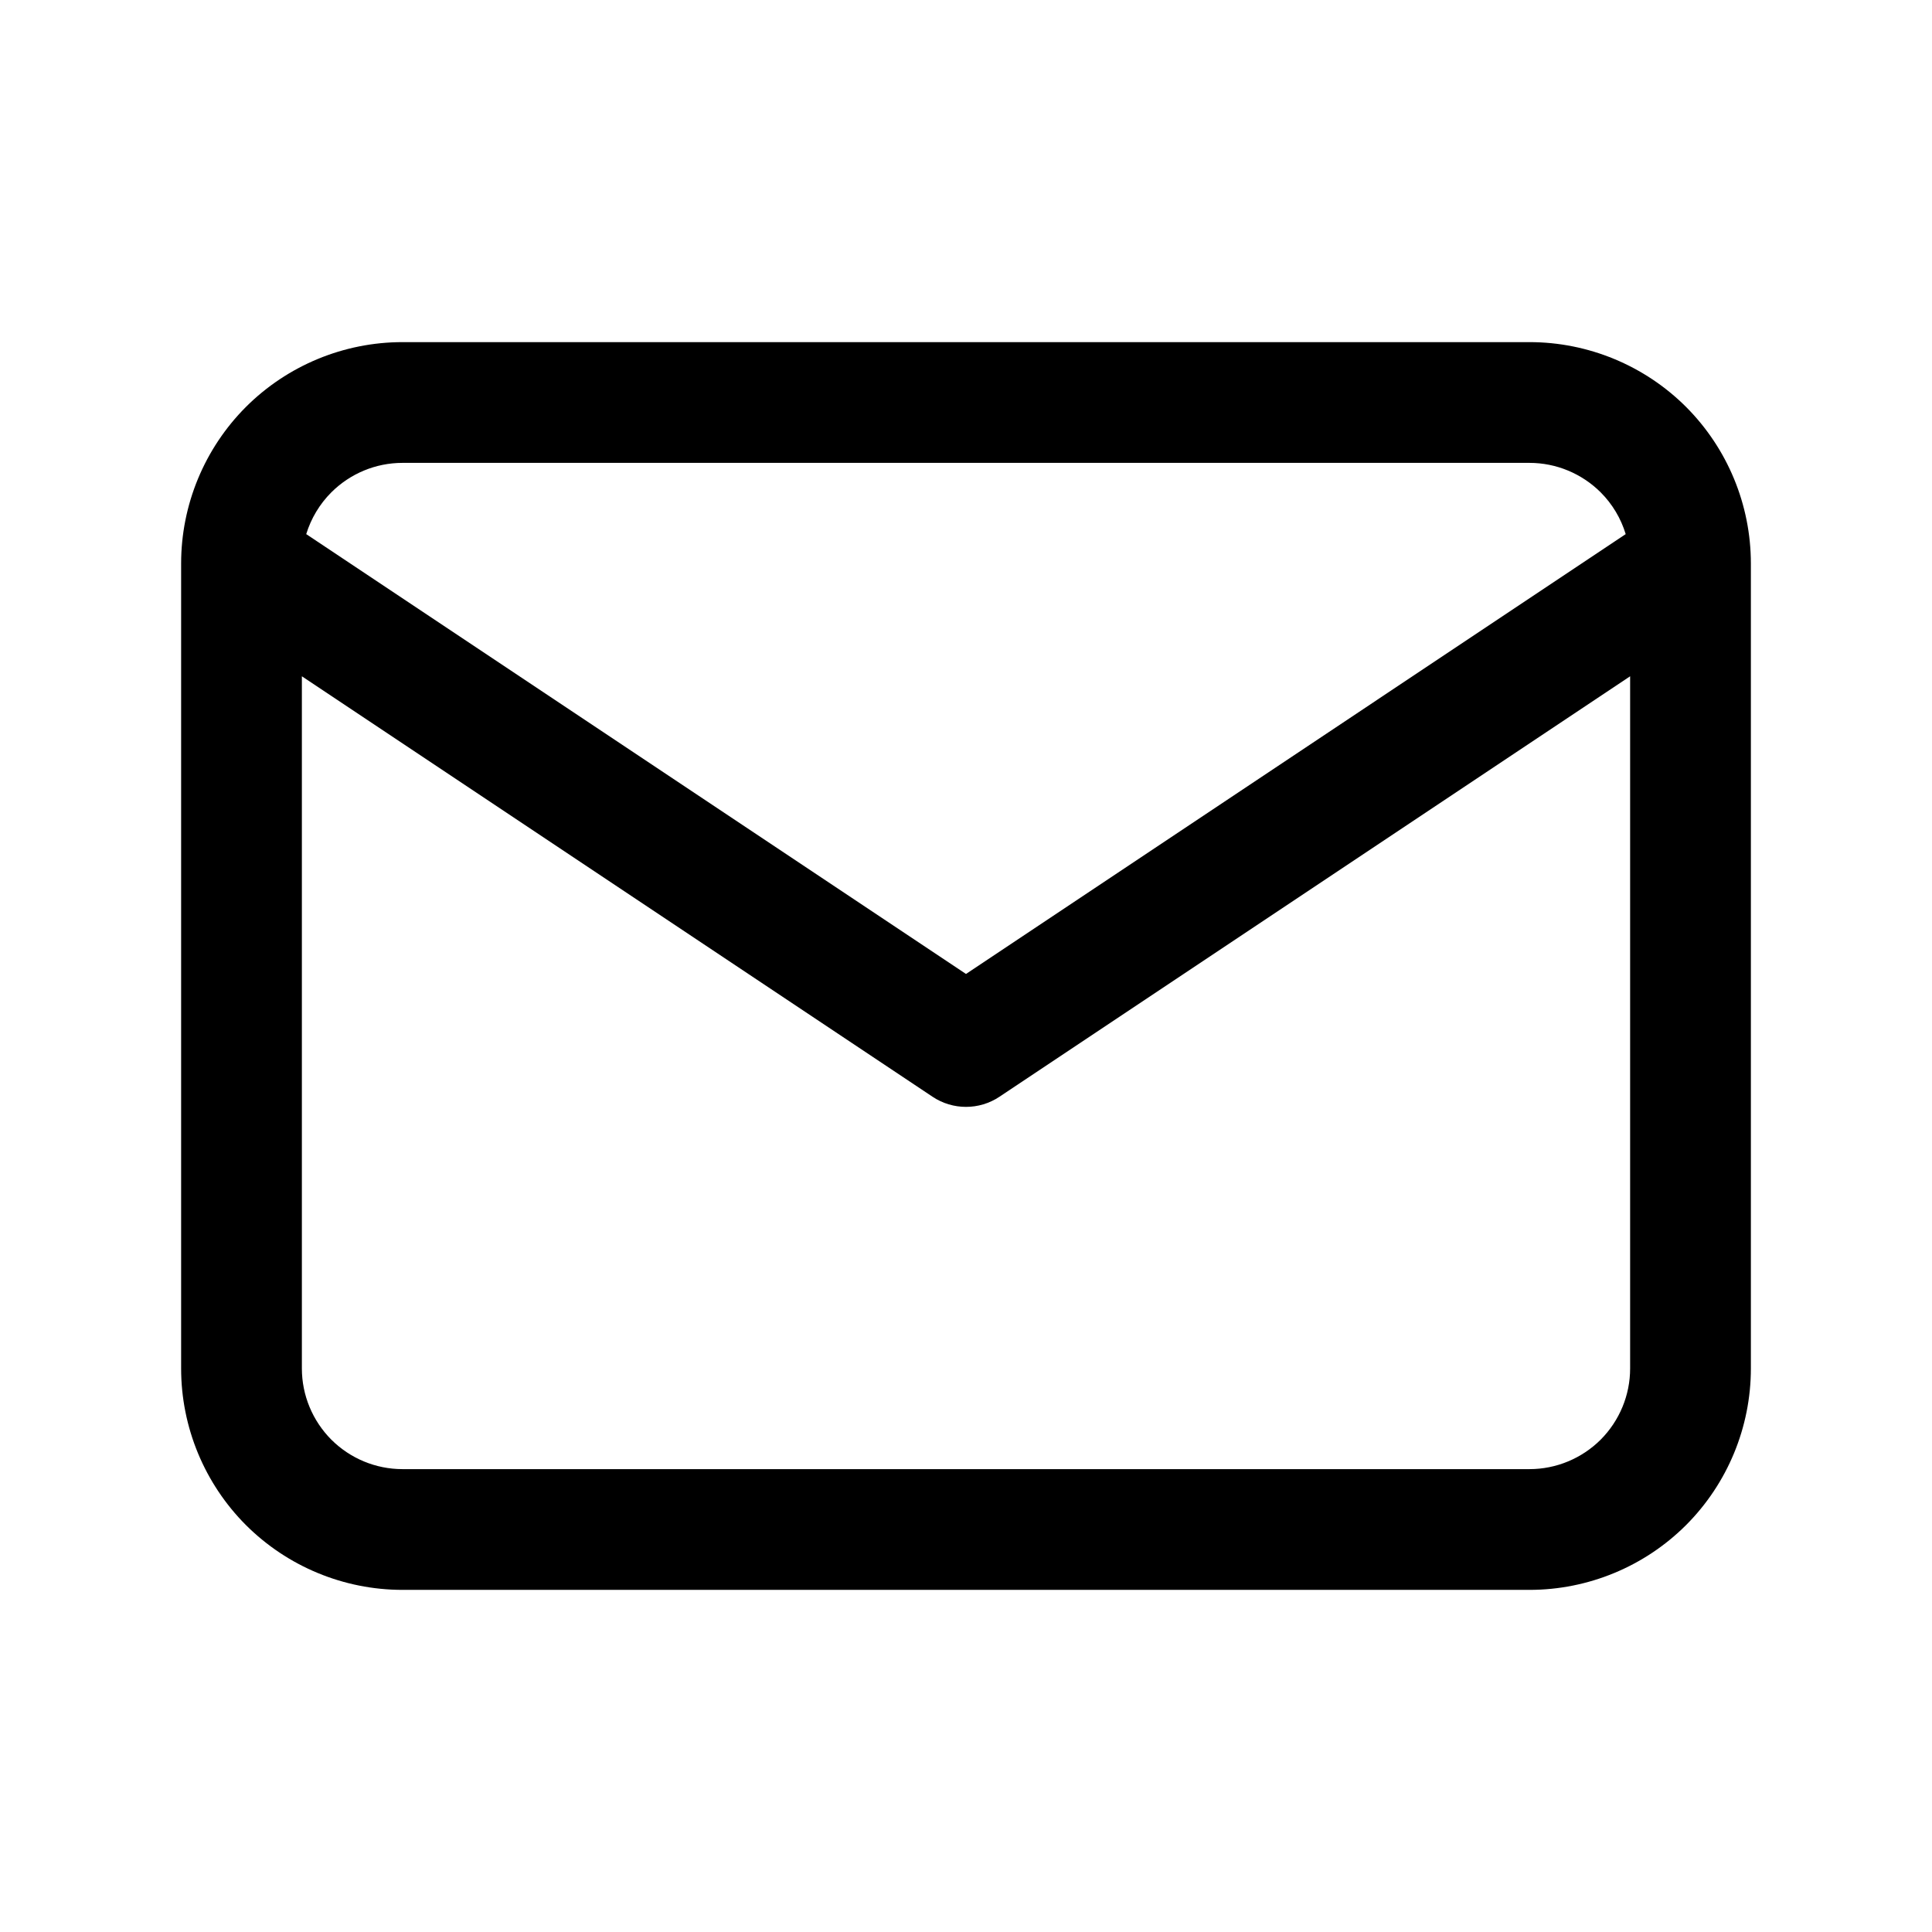
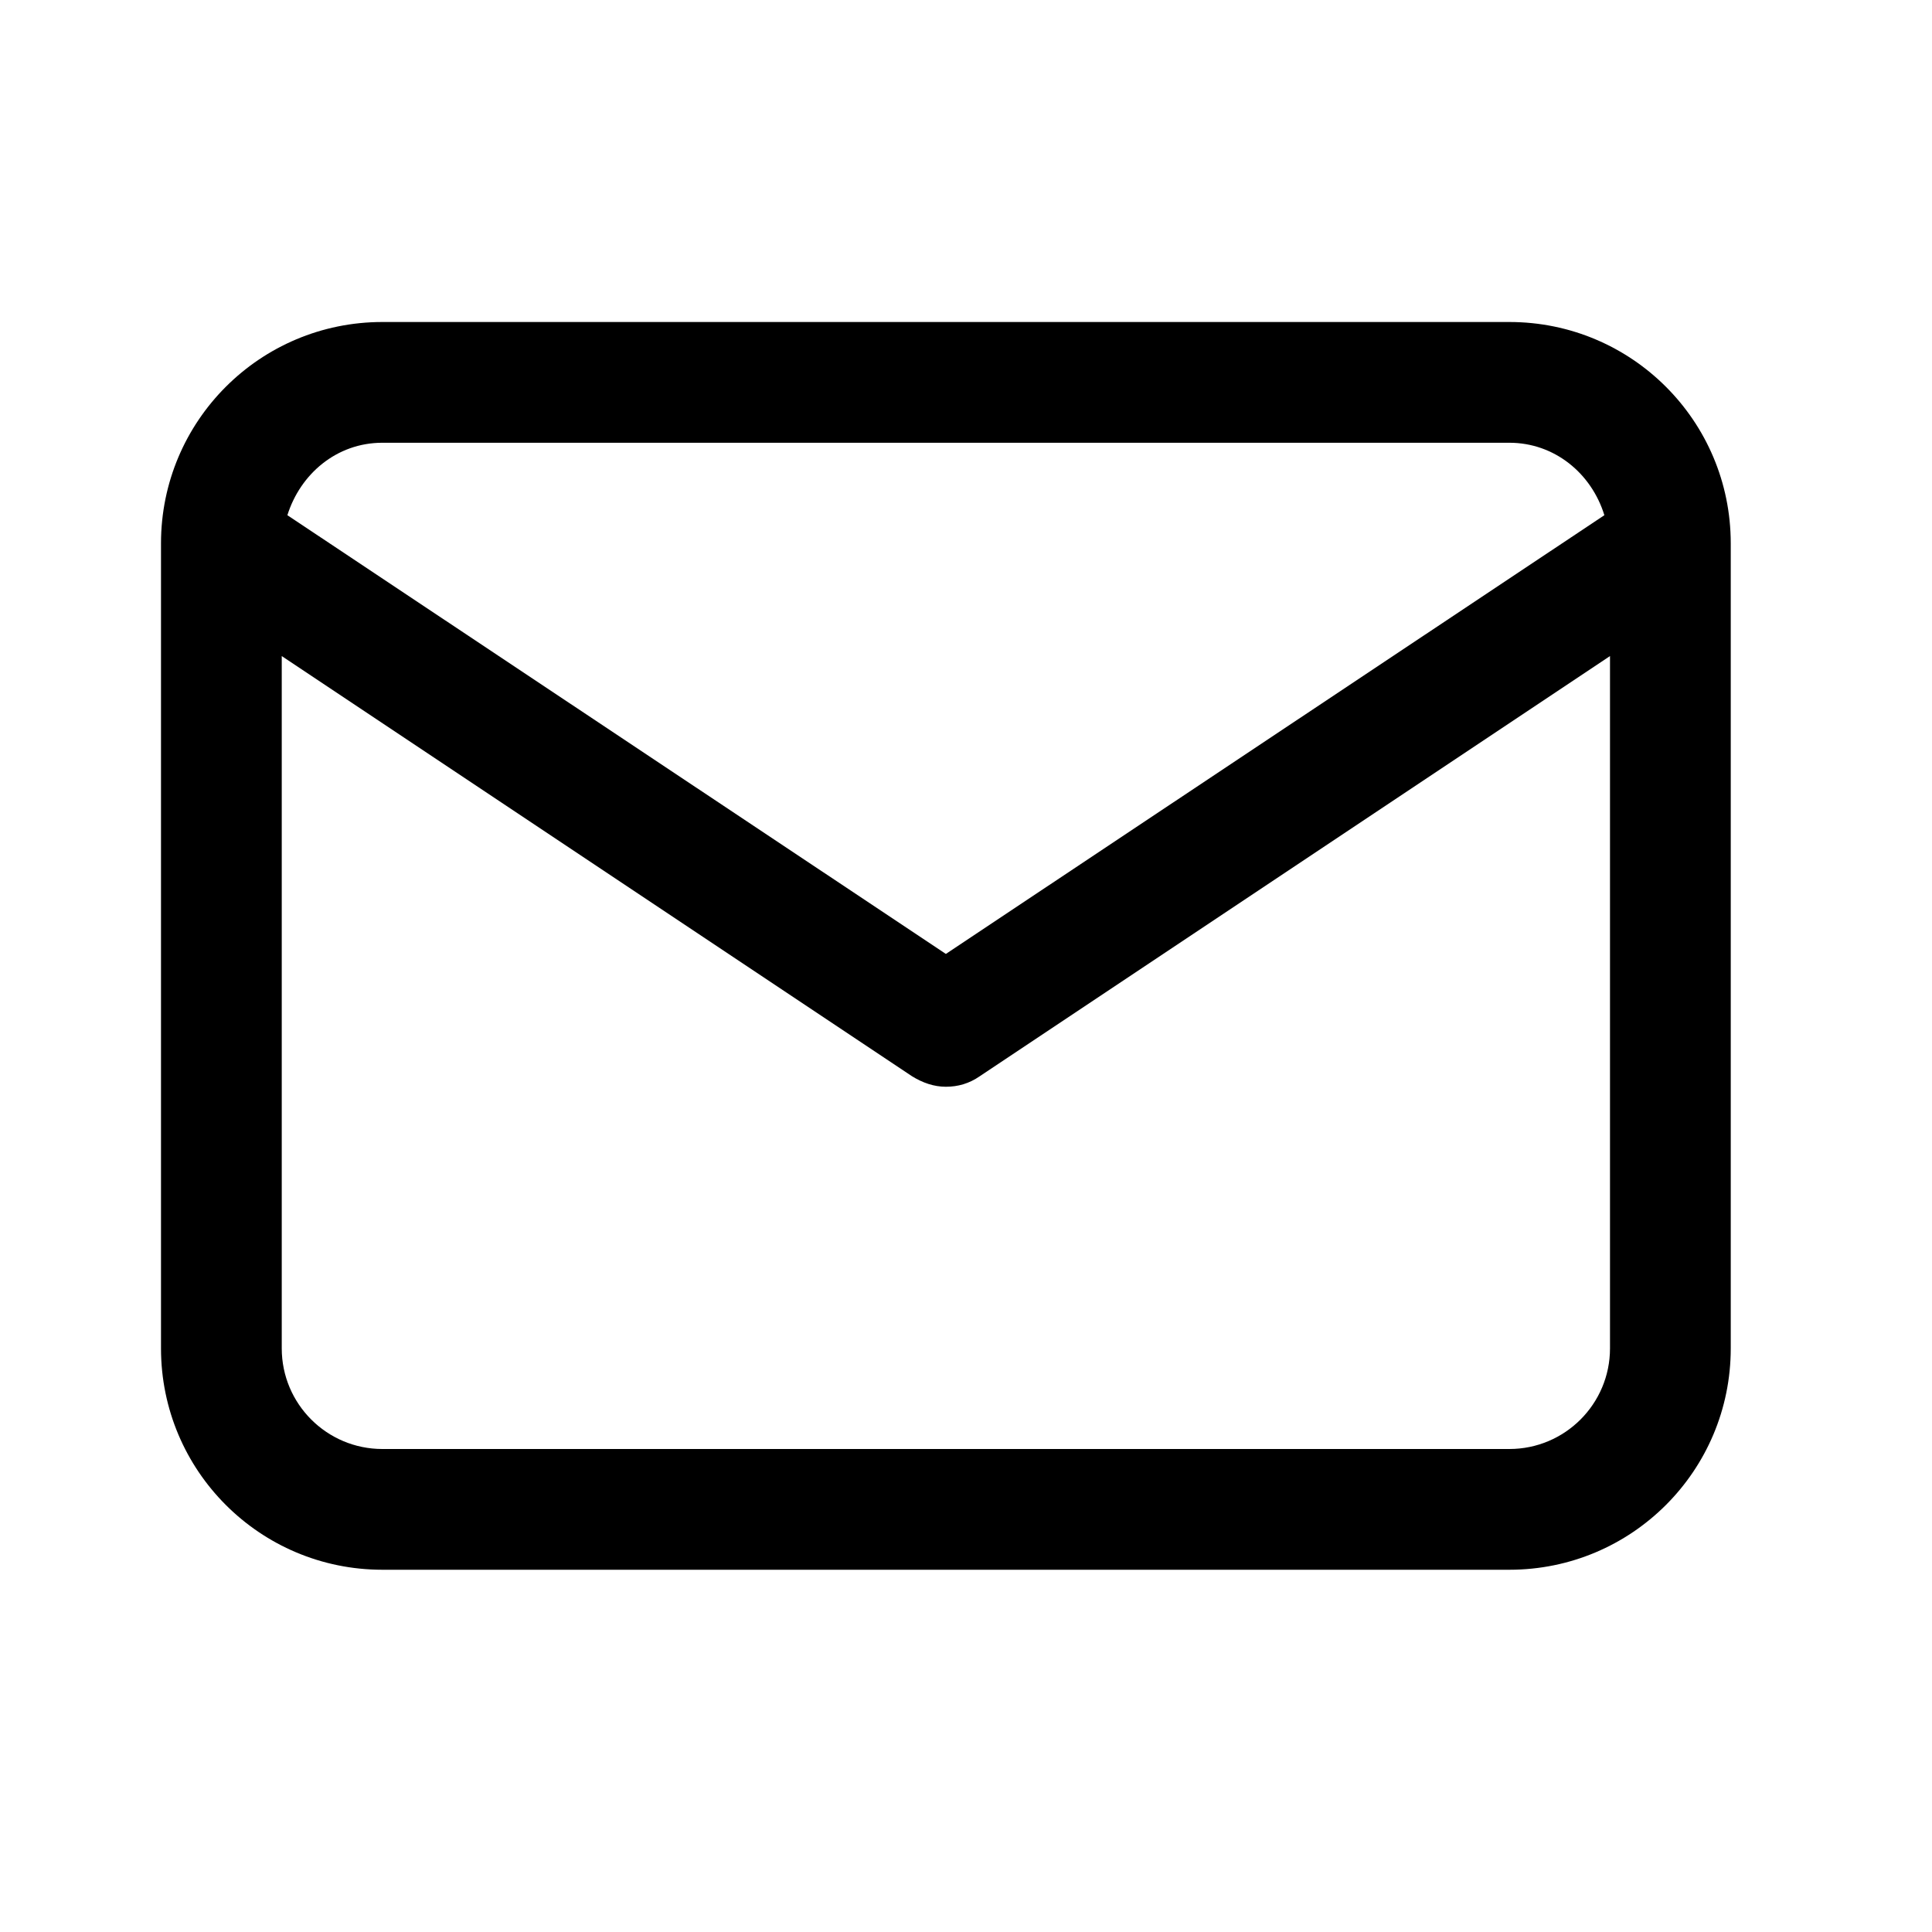
<svg xmlns="http://www.w3.org/2000/svg" width="24" height="24" viewBox="0 0 24 24" fill="none">
-   <path fill-rule="evenodd" clip-rule="evenodd" d="M5 4.25C4.271 4.25 3.571 4.54 3.055 5.055C2.54 5.571 2.25 6.271 2.25 7V17C2.25 17.729 2.54 18.429 3.055 18.945C3.571 19.46 4.271 19.75 5 19.75H19C19.729 19.75 20.429 19.46 20.945 18.945C21.46 18.429 21.75 17.729 21.75 17V7C21.75 6.271 21.46 5.571 20.945 5.055C20.429 4.54 19.729 4.25 19 4.25H5ZM4.116 6.116C4.351 5.882 4.668 5.75 5 5.75H19C19.331 5.75 19.649 5.882 19.884 6.116C20.03 6.262 20.136 6.441 20.195 6.635L12 12.099L3.804 6.635C3.864 6.441 3.97 6.262 4.116 6.116ZM3.75 8.401V17C3.75 17.331 3.882 17.649 4.116 17.884C4.351 18.118 4.668 18.25 5 18.25H19C19.331 18.25 19.649 18.118 19.884 17.884C20.118 17.649 20.25 17.331 20.25 17V8.401L12.416 13.624C12.164 13.792 11.836 13.792 11.584 13.624L3.75 8.401Z" fill="black" />
+   <path d="M18.75 4H4.75C3.23 4 2 5.23 2 6.75V16.75C2 18.27 3.23 19.5 4.75 19.5H18.75C20.27 19.5 21.5 18.27 21.5 16.75V6.75C21.5 5.23 20.27 4 18.75 4ZM4.75 5.5H18.75C19.31 5.5 19.77 5.88 19.93 6.4L11.75 11.85L3.57 6.4C3.73 5.89 4.18 5.5 4.75 5.5ZM18.75 18H4.75C4.06 18 3.5 17.44 3.5 16.75V8.15L11.33 13.37C11.46 13.45 11.6 13.5 11.75 13.5C11.9 13.5 12.04 13.46 12.17 13.37L20 8.15V16.75C20 17.44 19.44 18 18.75 18Z" fill="black" />
</svg>
